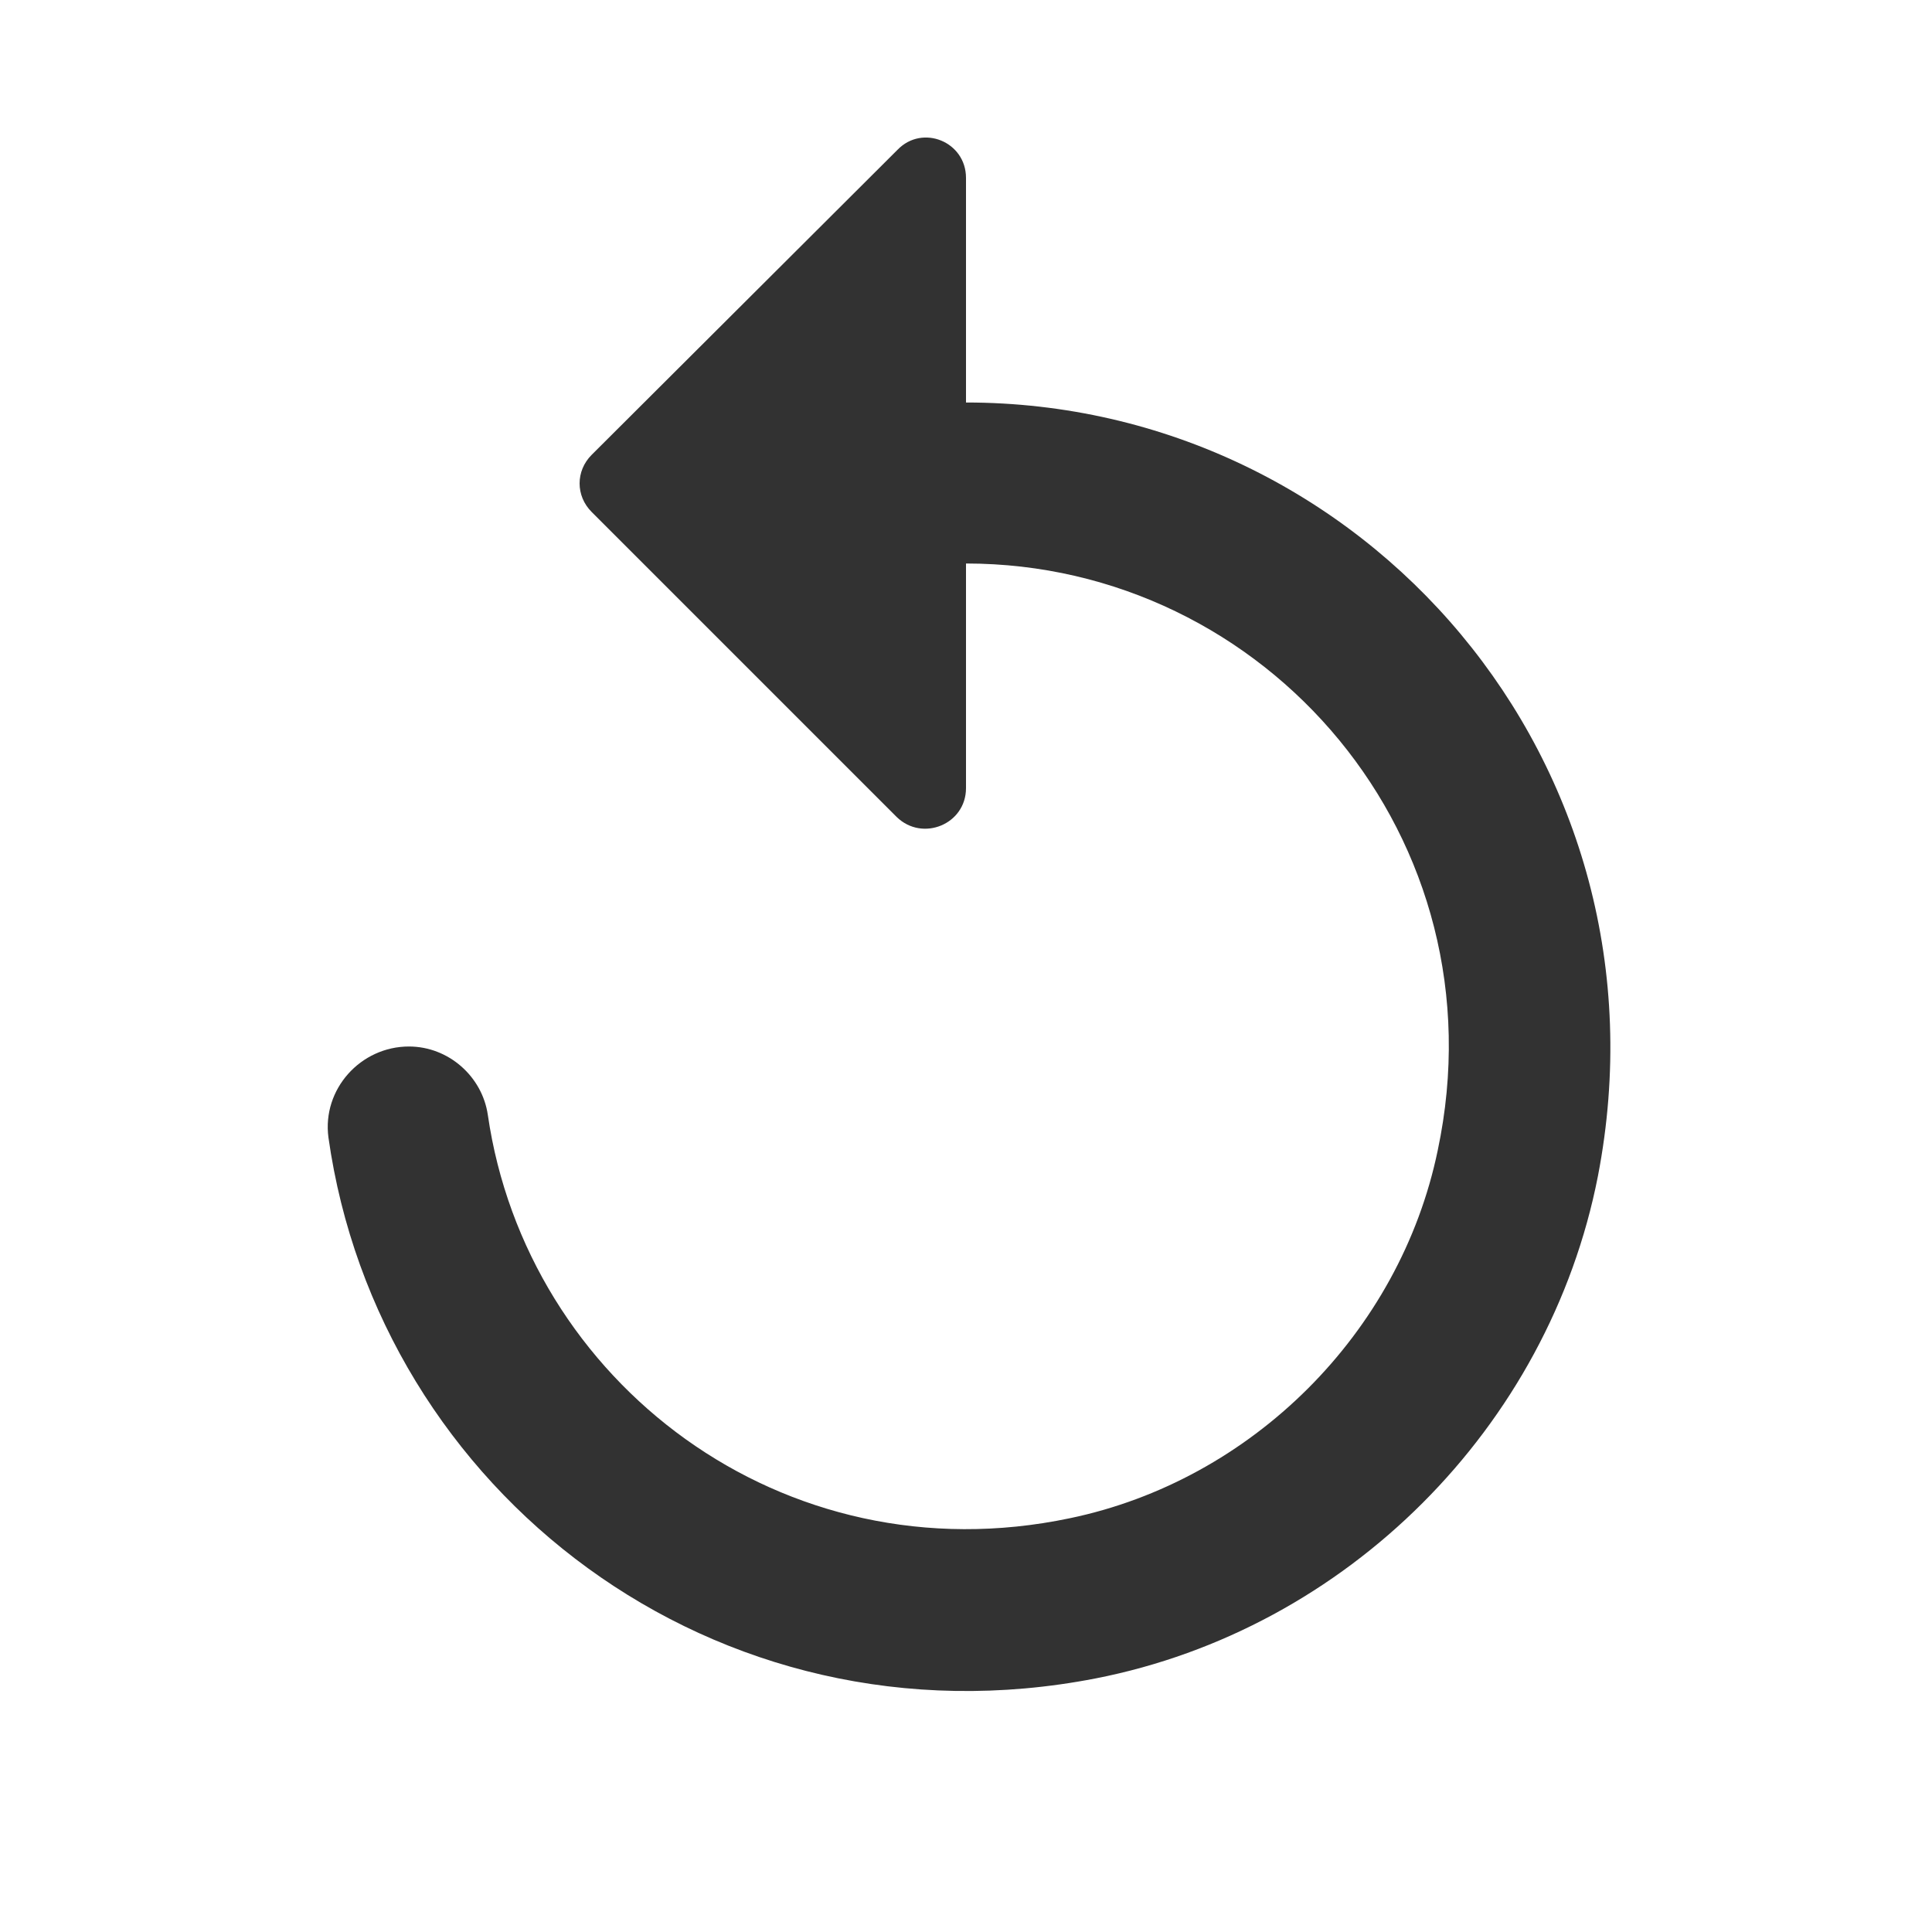
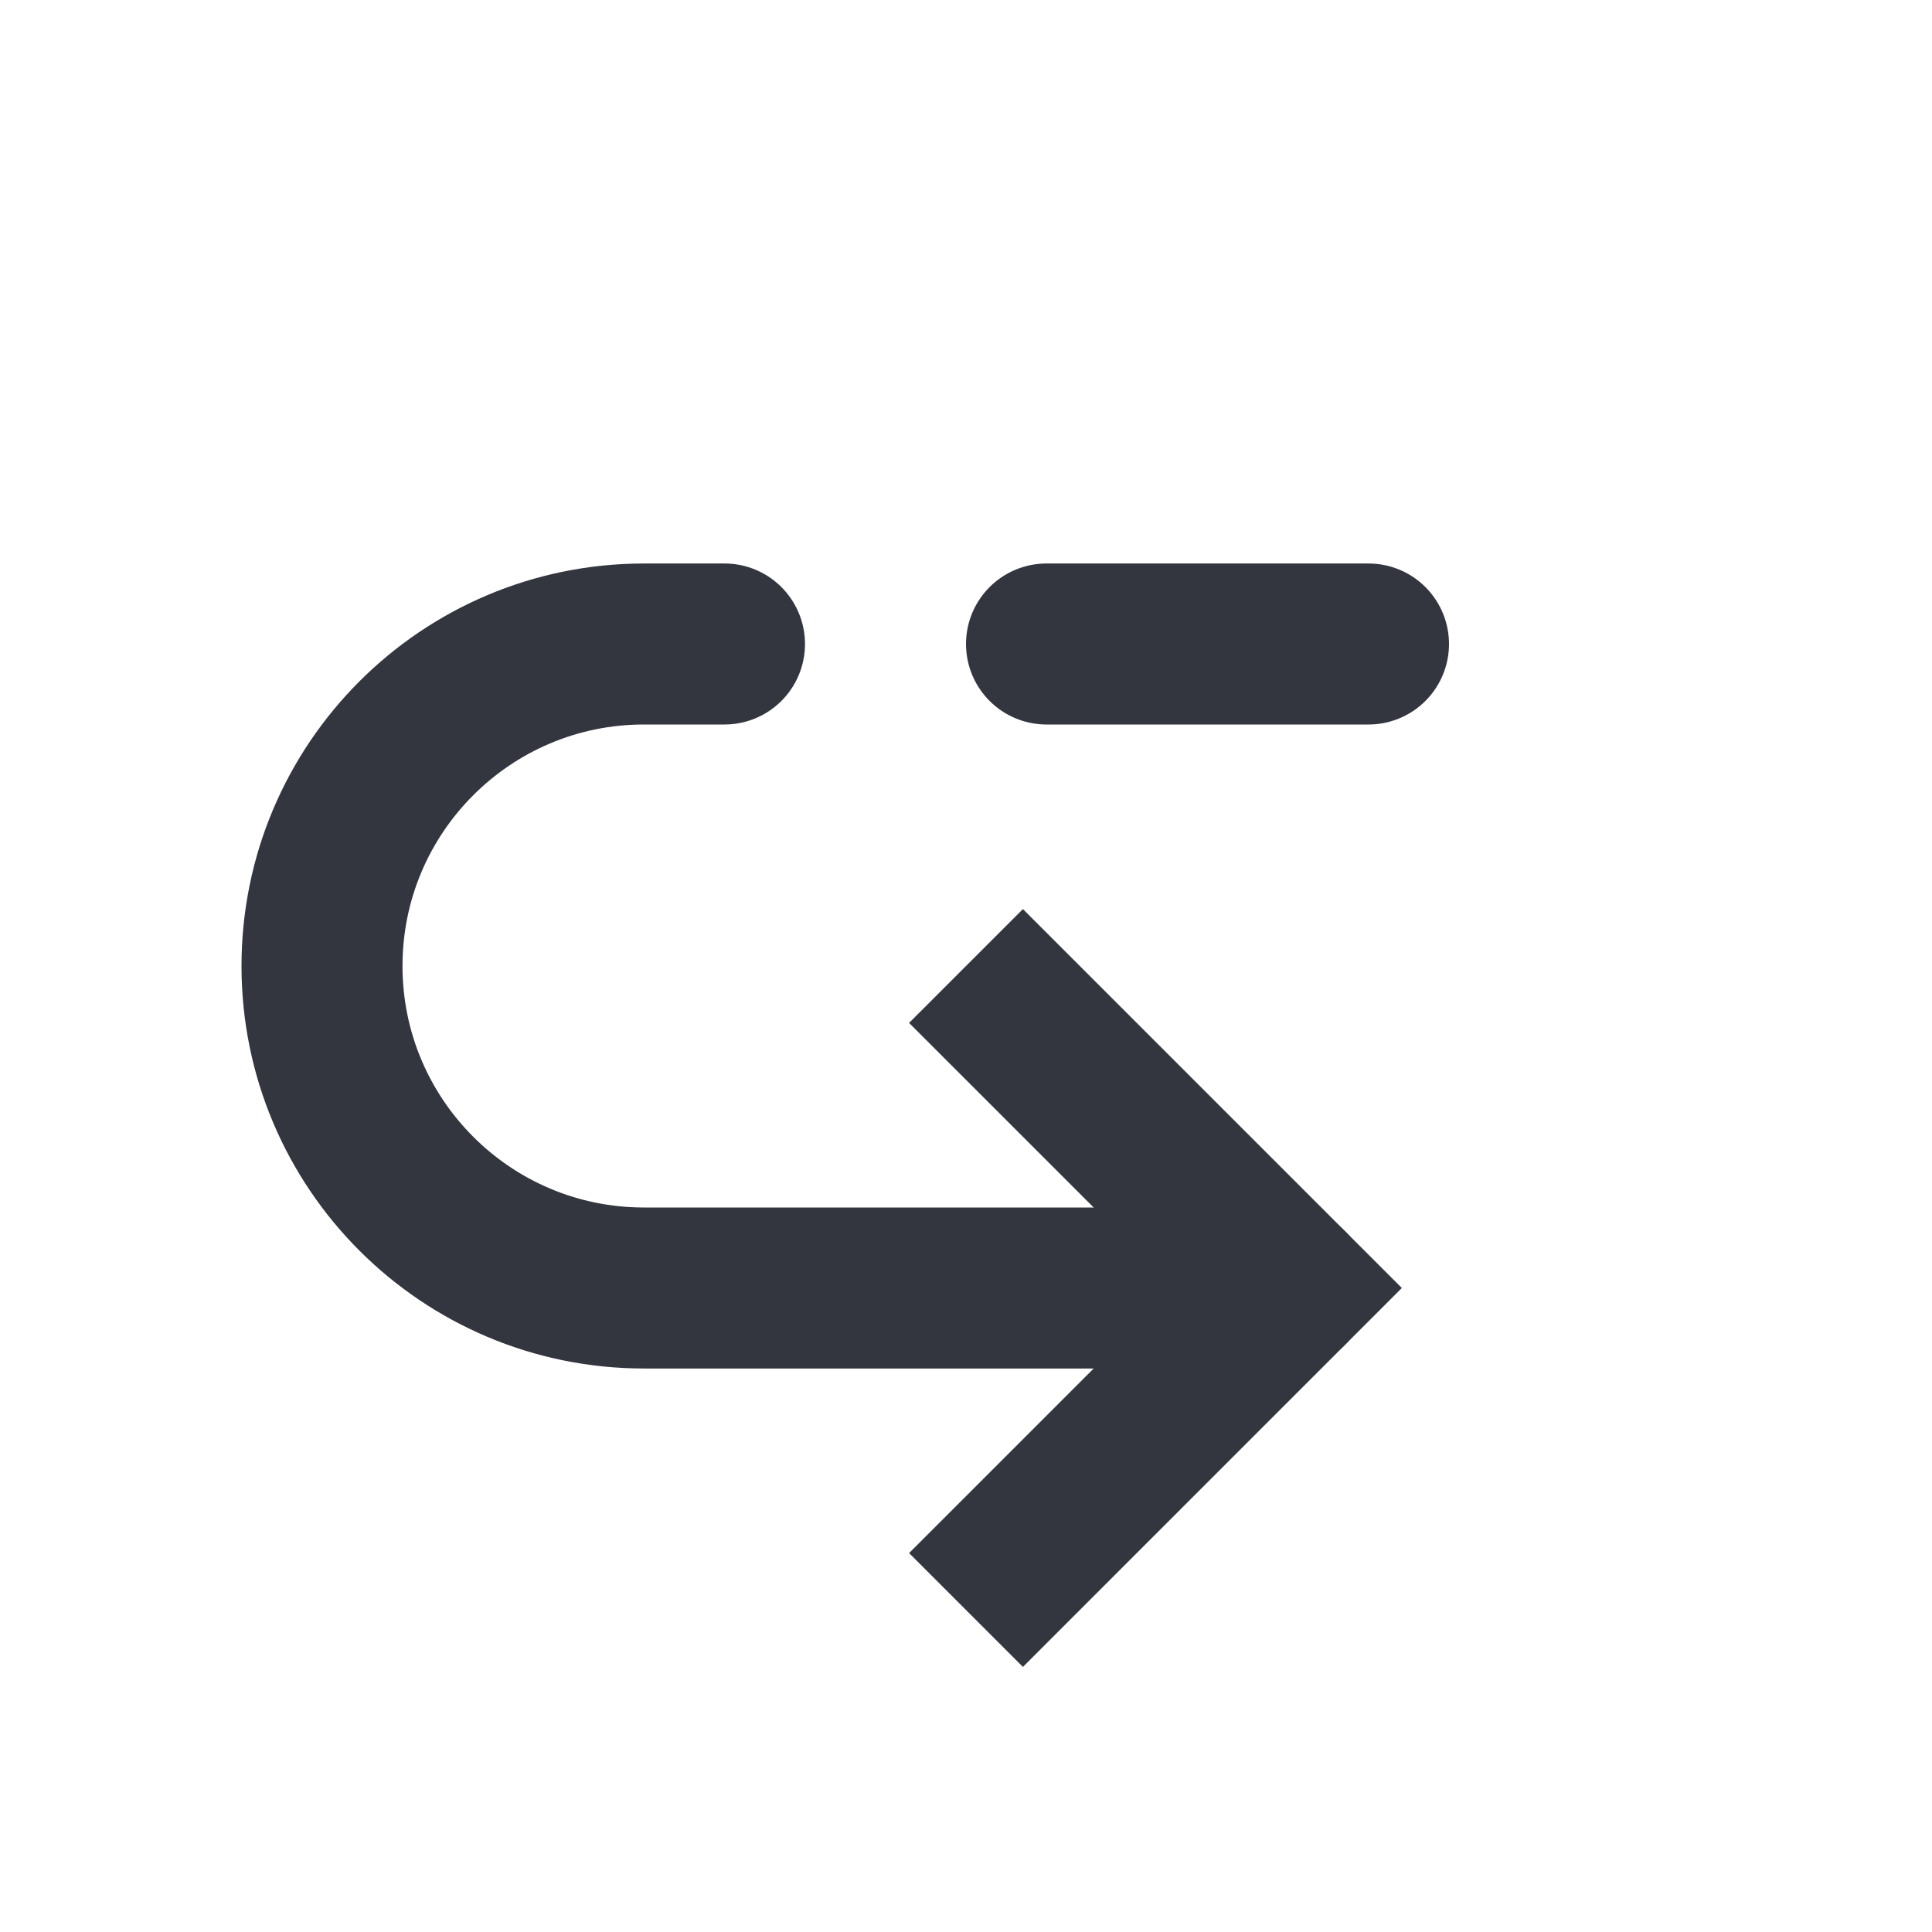
<svg xmlns="http://www.w3.org/2000/svg" width="24" height="24" viewBox="0 0 24 24" fill="none">
-   <path d="M12 5V2.21C12 1.76 11.46 1.54 11.15 1.86L7.35 5.65C7.15 5.85 7.15 6.16 7.35 6.36L11.14 10.15C11.46 10.46 12 10.24 12 9.79V7C15.73 7 18.68 10.42 17.86 14.29C17.39 16.56 15.55 18.39 13.29 18.86C9.72 19.61 6.54 17.16 6.06 13.85C5.99 13.37 5.57 13 5.08 13C4.48 13 4 13.53 4.08 14.13C4.7 18.52 8.88 21.77 13.61 20.85C16.73 20.24 19.24 17.73 19.85 14.61C20.84 9.48 16.94 5 12 5Z" fill="#323232" />
+   <path d="M12 12L16 16L12 20" stroke="#33363F" stroke-width="2" />
+   <path d="M13 8L17 8" stroke="#33363F" stroke-width="2" stroke-linecap="round" />
+   <path d="M16 16H8C5.791 16 4 14.209 4 12V12C4 9.791 5.791 8 8 8H9" stroke="#33363F" stroke-width="2" stroke-linecap="round" />
</svg>
